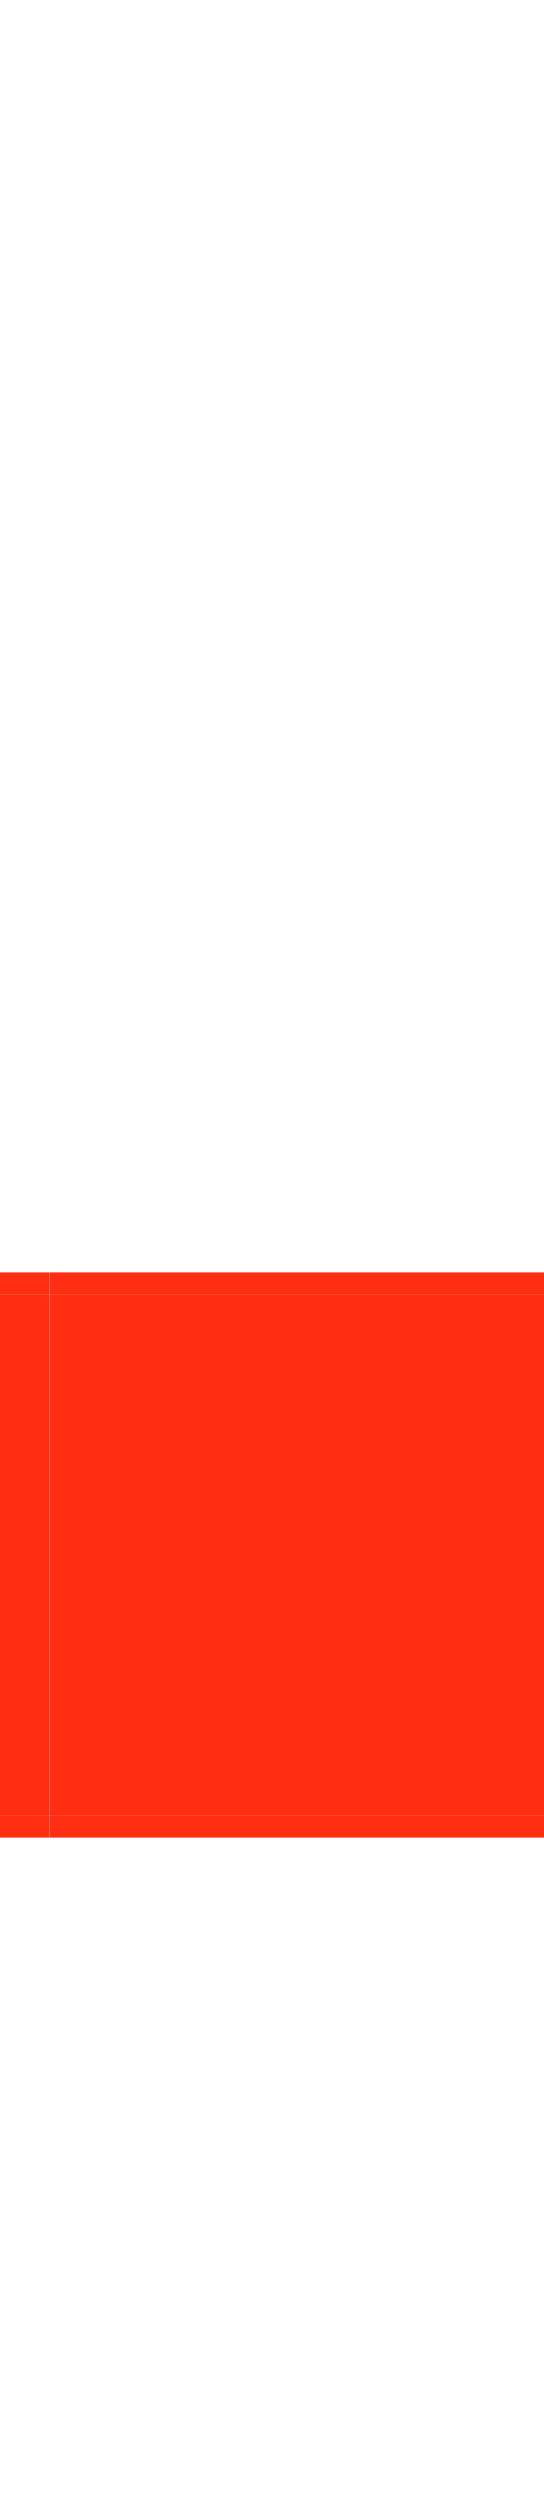
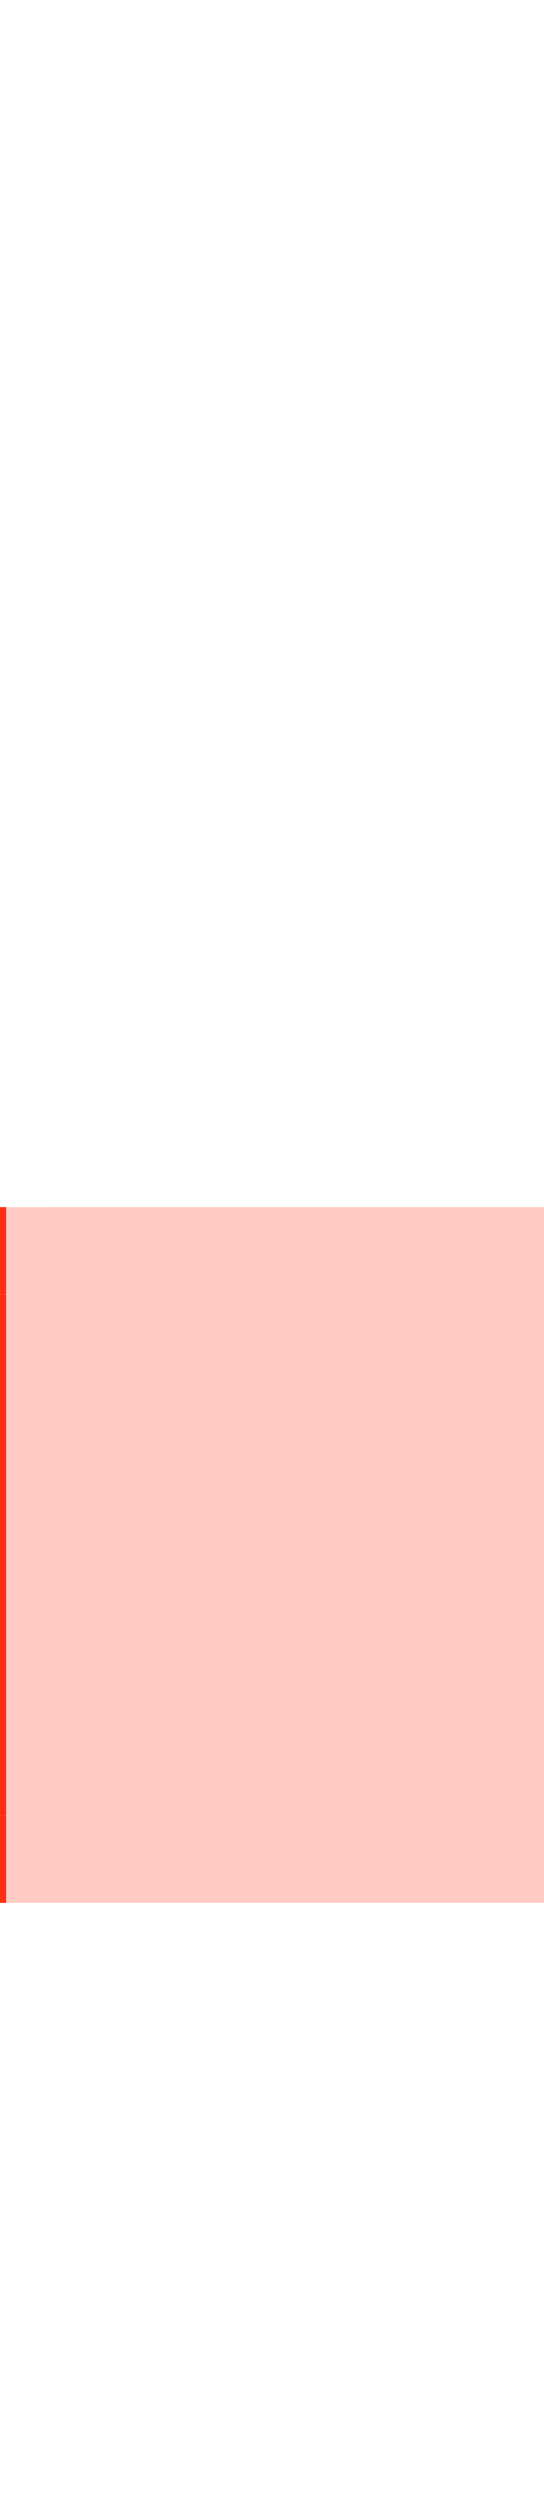
<svg xmlns="http://www.w3.org/2000/svg" xmlns:ns1="http://www.openswatchbook.org/uri/2009/osb" xmlns:xlink="http://www.w3.org/1999/xlink" id="svg7080" version="1.0" viewBox="0 0 25 115" height="115" width="25">
  <defs id="defs7082">
    <linearGradient id="linearGradient1580" ns1:paint="solid">
      <stop style="stop-color:#000000;stop-opacity:1;" offset="0" id="stop1578" />
    </linearGradient>
    <linearGradient id="linearGradient5158" ns1:paint="solid">
      <stop style="stop-color:#000000;stop-opacity:1;" offset="0" id="stop5156" />
    </linearGradient>
    <linearGradient id="linearGradient5114" ns1:paint="solid">
      <stop style="stop-color:#ff2e13;stop-opacity:1;" offset="0" id="stop5112" />
    </linearGradient>
    <linearGradient id="Hover-3" ns1:paint="solid">
      <stop id="stop5510" offset="0" stop-opacity=".494" style="stop-color:#2a2a2a;stop-opacity:1;" />
    </linearGradient>
-     <linearGradient id="linearGradient5514" y2="544.36" y1="544.36" gradientUnits="userSpaceOnUse" xlink:href="#Hover-3" x2="146.43" x1="134.43" gradientTransform="translate(-128.43,-470.36)" />
-     <linearGradient id="linearGradient5522" y2="-131.43" y1="-131.43" gradientUnits="userSpaceOnUse" xlink:href="#Hover-3" x2="556.36" x1="550.36" gradientTransform="translate(-470.36,128.43)" />
-     <linearGradient id="linearGradient5526" y2="-149.43" y1="-149.43" gradientUnits="userSpaceOnUse" xlink:href="#Hover-3" x2="556.36" x1="550.36" gradientTransform="translate(-470.36,128.43)" />
-     <linearGradient id="linearGradient5530" y2="-149.43" y1="-149.43" gradientUnits="userSpaceOnUse" xlink:href="#Hover-3" x2="538.36" x1="532.36" gradientTransform="translate(-470.36,128.43)" />
-     <linearGradient id="linearGradient5534" y2="-131.43" y1="-131.43" gradientUnits="userSpaceOnUse" xlink:href="#Hover-3" x2="538.36" x1="532.36" gradientTransform="translate(-470.36,128.43)" />
-     <linearGradient id="linearGradient5588" y2="-131.43" y1="-131.43" xlink:href="#Hover-3" gradientUnits="userSpaceOnUse" x2="550.36" x1="538.36" />
-     <linearGradient xlink:href="#linearGradient5114" id="linearGradient5176" x1="2.281" y1="59.03" x2="26.281" y2="59.03" gradientUnits="userSpaceOnUse" />
-     <linearGradient xlink:href="#linearGradient5114" id="linearGradient1582" x1="83.531" y1="-28.281" x2="84.531" y2="-28.281" gradientUnits="userSpaceOnUse" />
-     <linearGradient xlink:href="#linearGradient5114" id="linearGradient1584" x1="2.281" y1="84.031" x2="26.281" y2="84.031" gradientUnits="userSpaceOnUse" />
-     <linearGradient xlink:href="#linearGradient5114" id="linearGradient1586" x1="83.531" y1="-0.281" x2="84.531" y2="-0.281" gradientUnits="userSpaceOnUse" />
-     <linearGradient xlink:href="#linearGradient5114" id="linearGradient1588" x1="-83.531" y1="0.281" x2="-59.531" y2="0.281" gradientUnits="userSpaceOnUse" />
-     <linearGradient xlink:href="#linearGradient5114" id="linearGradient1590" x1="58.53" y1="-0.281" x2="59.53" y2="-0.281" gradientUnits="userSpaceOnUse" />
+     <linearGradient xlink:href="#linearGradient5114" id="linearGradient5176" x1="2.281" y1="59.03" x2="26.281" y2="59.03" gradientUnits="userSpaceOnUse" gradientTransform="matrix(1,0,0,3.999939,0,-178.5879)" />
+     <linearGradient xlink:href="#linearGradient5114" id="linearGradient1582" x1="83.531" y1="-28.281" x2="84.531" y2="-28.281" gradientUnits="userSpaceOnUse" gradientTransform="matrix(3.999967,0,0,1,-250.5888,-1.1852183e-5)" />
+     <linearGradient xlink:href="#linearGradient5114" id="linearGradient1584" x1="2.281" y1="84.031" x2="26.281" y2="84.031" gradientUnits="userSpaceOnUse" gradientTransform="matrix(1,0,0,3.999967,-1.544739e-8,-250.5888)" />
+     <linearGradient xlink:href="#linearGradient5114" id="linearGradient1588" x1="-83.531" y1="0.281" x2="-59.531" y2="0.281" gradientUnits="userSpaceOnUse" gradientTransform="translate(-0.5120063,-12.28815)" />
    <linearGradient xlink:href="#linearGradient5114" id="linearGradient1592" x1="2.281" y1="71.53" x2="26.281" y2="71.53" gradientUnits="userSpaceOnUse" />
-     <linearGradient xlink:href="#linearGradient5114" id="linearGradient1594" x1="58.531" y1="-28.281" x2="59.531" y2="-28.281" gradientUnits="userSpaceOnUse" />
+     <linearGradient xlink:href="#linearGradient5114" id="linearGradient1594" x1="58.531" y1="-28.281" x2="59.531" y2="-28.281" gradientUnits="userSpaceOnUse" gradientTransform="matrix(3.999939,0,0,1,-178.5879,0)" />
    <linearGradient xlink:href="#linearGradient5114" id="linearGradient1596" x1="59.531" y1="-28.281" x2="83.531" y2="-28.281" gradientUnits="userSpaceOnUse" />
+     <linearGradient xlink:href="#linearGradient5114" id="linearGradient846" gradientUnits="userSpaceOnUse" gradientTransform="matrix(1,0,0,0.5,-0.5120063,-13.14764)" x1="-83.531" y1="0.281" x2="-59.531" y2="0.281" />
+     <linearGradient xlink:href="#linearGradient5114" id="linearGradient860" gradientUnits="userSpaceOnUse" gradientTransform="translate(-0.5120063,-12.28815)" x1="-83.531" y1="0.281" x2="-59.531" y2="0.281" />
+     <linearGradient xlink:href="#linearGradient5114" id="linearGradient862" gradientUnits="userSpaceOnUse" gradientTransform="matrix(1,0,0,0.5,-0.5120063,-13.14764)" x1="-83.531" y1="0.281" x2="-59.531" y2="0.281" />
+     <linearGradient xlink:href="#linearGradient5114" id="linearGradient870" gradientUnits="userSpaceOnUse" gradientTransform="translate(-0.5120063,-12.28815)" x1="-83.531" y1="0.281" x2="-59.531" y2="0.281" />
+     <linearGradient xlink:href="#linearGradient5114" id="linearGradient872" gradientUnits="userSpaceOnUse" gradientTransform="matrix(1,0,0,0.5,-0.5120063,-13.14764)" x1="-83.531" y1="0.281" x2="-59.531" y2="0.281" />
  </defs>
  <rect style="opacity:0.875;fill:#0000ff" y="24.342" width="5" x="-16.09" height="5" id="hint-stretch-borders" />
-   <rect id="hover-top" y="58.53" x="2.281" width="24" height="1" style="fill:url(#linearGradient5176);fill-opacity:1.0;fill-rule:evenodd;stroke-width:0.408" />
-   <rect style="fill:url(#linearGradient1584);fill-opacity:1.0;fill-rule:evenodd;stroke-width:0.408" height="1" width="24" x="2.281" y="83.531" id="hover-bottom" />
-   <rect transform="rotate(90)" style="fill:url(#linearGradient1596);fill-opacity:1.0;fill-rule:evenodd;stroke-width:0.816" height="4" width="24" x="59.531" y="-30.281" id="hover-right" />
-   <rect style="fill:url(#linearGradient1588);fill-opacity:1.0;fill-rule:evenodd;stroke-width:0.816" height="4" width="24" x="-83.531" y="-1.719" id="hover-left" transform="rotate(-90)" />
-   <rect id="hover-center" y="59.53" x="2.281" width="24" height="24" style="fill:url(#linearGradient1592);fill-opacity:1.0;fill-rule:evenodd;stroke-width:2" />
-   <rect id="hover-bottomright" y="-30.281" x="83.531" width="1" height="4" style="fill:url(#linearGradient1582);fill-opacity:1.0;fill-rule:evenodd;stroke-width:0.167" transform="rotate(90)" />
-   <rect transform="rotate(90)" style="fill:url(#linearGradient1594);fill-opacity:1.0;fill-rule:evenodd;stroke-width:0.167" height="4" width="1" x="58.531" y="-30.281" id="hover-topright" />
-   <rect id="hover-topleft" y="-2.281" x="58.53" width="1" height="4" style="fill:url(#linearGradient1590);fill-opacity:1.0;fill-rule:evenodd;stroke-width:0.167" transform="rotate(90)" />
-   <rect transform="rotate(90)" style="fill:url(#linearGradient1586);fill-opacity:1.0;fill-rule:evenodd;stroke-width:0.167" height="4" width="1" x="83.531" y="-2.281" id="hover-bottomleft" />
+   <rect id="hover-top" y="55.531" x="2.281" width="24" height="4" style="opacity:0.25;fill:url(#linearGradient5176);fill-opacity:1;fill-rule:evenodd;stroke-width:0.408" />
+   <rect style="opacity:0.25;fill:url(#linearGradient1584);fill-opacity:1;fill-rule:evenodd;stroke-width:0.408" height="4" width="24" x="2.281" y="83.53" id="hover-bottom" />
+   <rect transform="rotate(90)" style="fill:url(#linearGradient1596);fill-opacity:1;fill-rule:evenodd;stroke-width:0.816;opacity:0.25" height="4" width="24" x="59.531" y="-30.281" id="hover-right" />
+   <rect id="hover-center" y="59.53" x="2.281" width="24" height="24" style="fill:url(#linearGradient1592);fill-opacity:1;fill-rule:evenodd;stroke-width:2;opacity:0.25" />
+   <rect id="hover-bottomright" y="-30.281" x="83.53" width="4" height="4" style="opacity:0.25;fill:url(#linearGradient1582);fill-opacity:1;fill-rule:evenodd;stroke-width:0.167" transform="rotate(90)" />
+   <rect transform="rotate(90)" style="opacity:0.25;fill:url(#linearGradient1594);fill-opacity:1;fill-rule:evenodd;stroke-width:0.167" height="4" width="4" x="55.531" y="-30.281" id="hover-topright" />
+   <g id="hover-left" transform="translate(12.28816,-0.5120357)">
+     <rect transform="rotate(-90)" id="rect852" y="-14.007" x="-84.043" width="24" height="4" style="opacity:0.25;fill:url(#linearGradient1588);fill-opacity:1;fill-rule:evenodd;stroke-width:0.816" />
+     <rect style="fill:url(#linearGradient846);fill-opacity:1;fill-rule:evenodd;stroke-width:0.816" height="2" width="24" x="-84.043" y="-14.007" id="rect844" transform="rotate(-90)" />
+   </g>
+   <g id="hover-topleft" transform="matrix(1,0,0,0.1666667,12.28816,45.52339)" style="stroke-width:2.449">
+     <rect style="opacity:0.25;fill:url(#linearGradient860);fill-opacity:1;fill-rule:evenodd;stroke-width:2" height="4" width="24" x="-84.043" y="-14.007" id="rect854" transform="rotate(-90)" />
+     <rect transform="rotate(-90)" id="rect856" y="-14.007" x="-84.043" width="24" height="2" style="fill:url(#linearGradient862);fill-opacity:1;fill-rule:evenodd;stroke-width:2" />
+   </g>
+   <g style="stroke-width:2.449" transform="matrix(1,0,0,0.1666667,12.28816,73.52339)" id="hover-bottomleft">
+     <rect transform="rotate(-90)" id="rect864" y="-14.007" x="-84.043" width="24" height="4" style="opacity:0.25;fill:url(#linearGradient870);fill-opacity:1;fill-rule:evenodd;stroke-width:2" />
+     <rect style="fill:url(#linearGradient872);fill-opacity:1;fill-rule:evenodd;stroke-width:2" height="2" width="24" x="-84.043" y="-14.007" id="rect866" transform="rotate(-90)" />
+   </g>
</svg>
